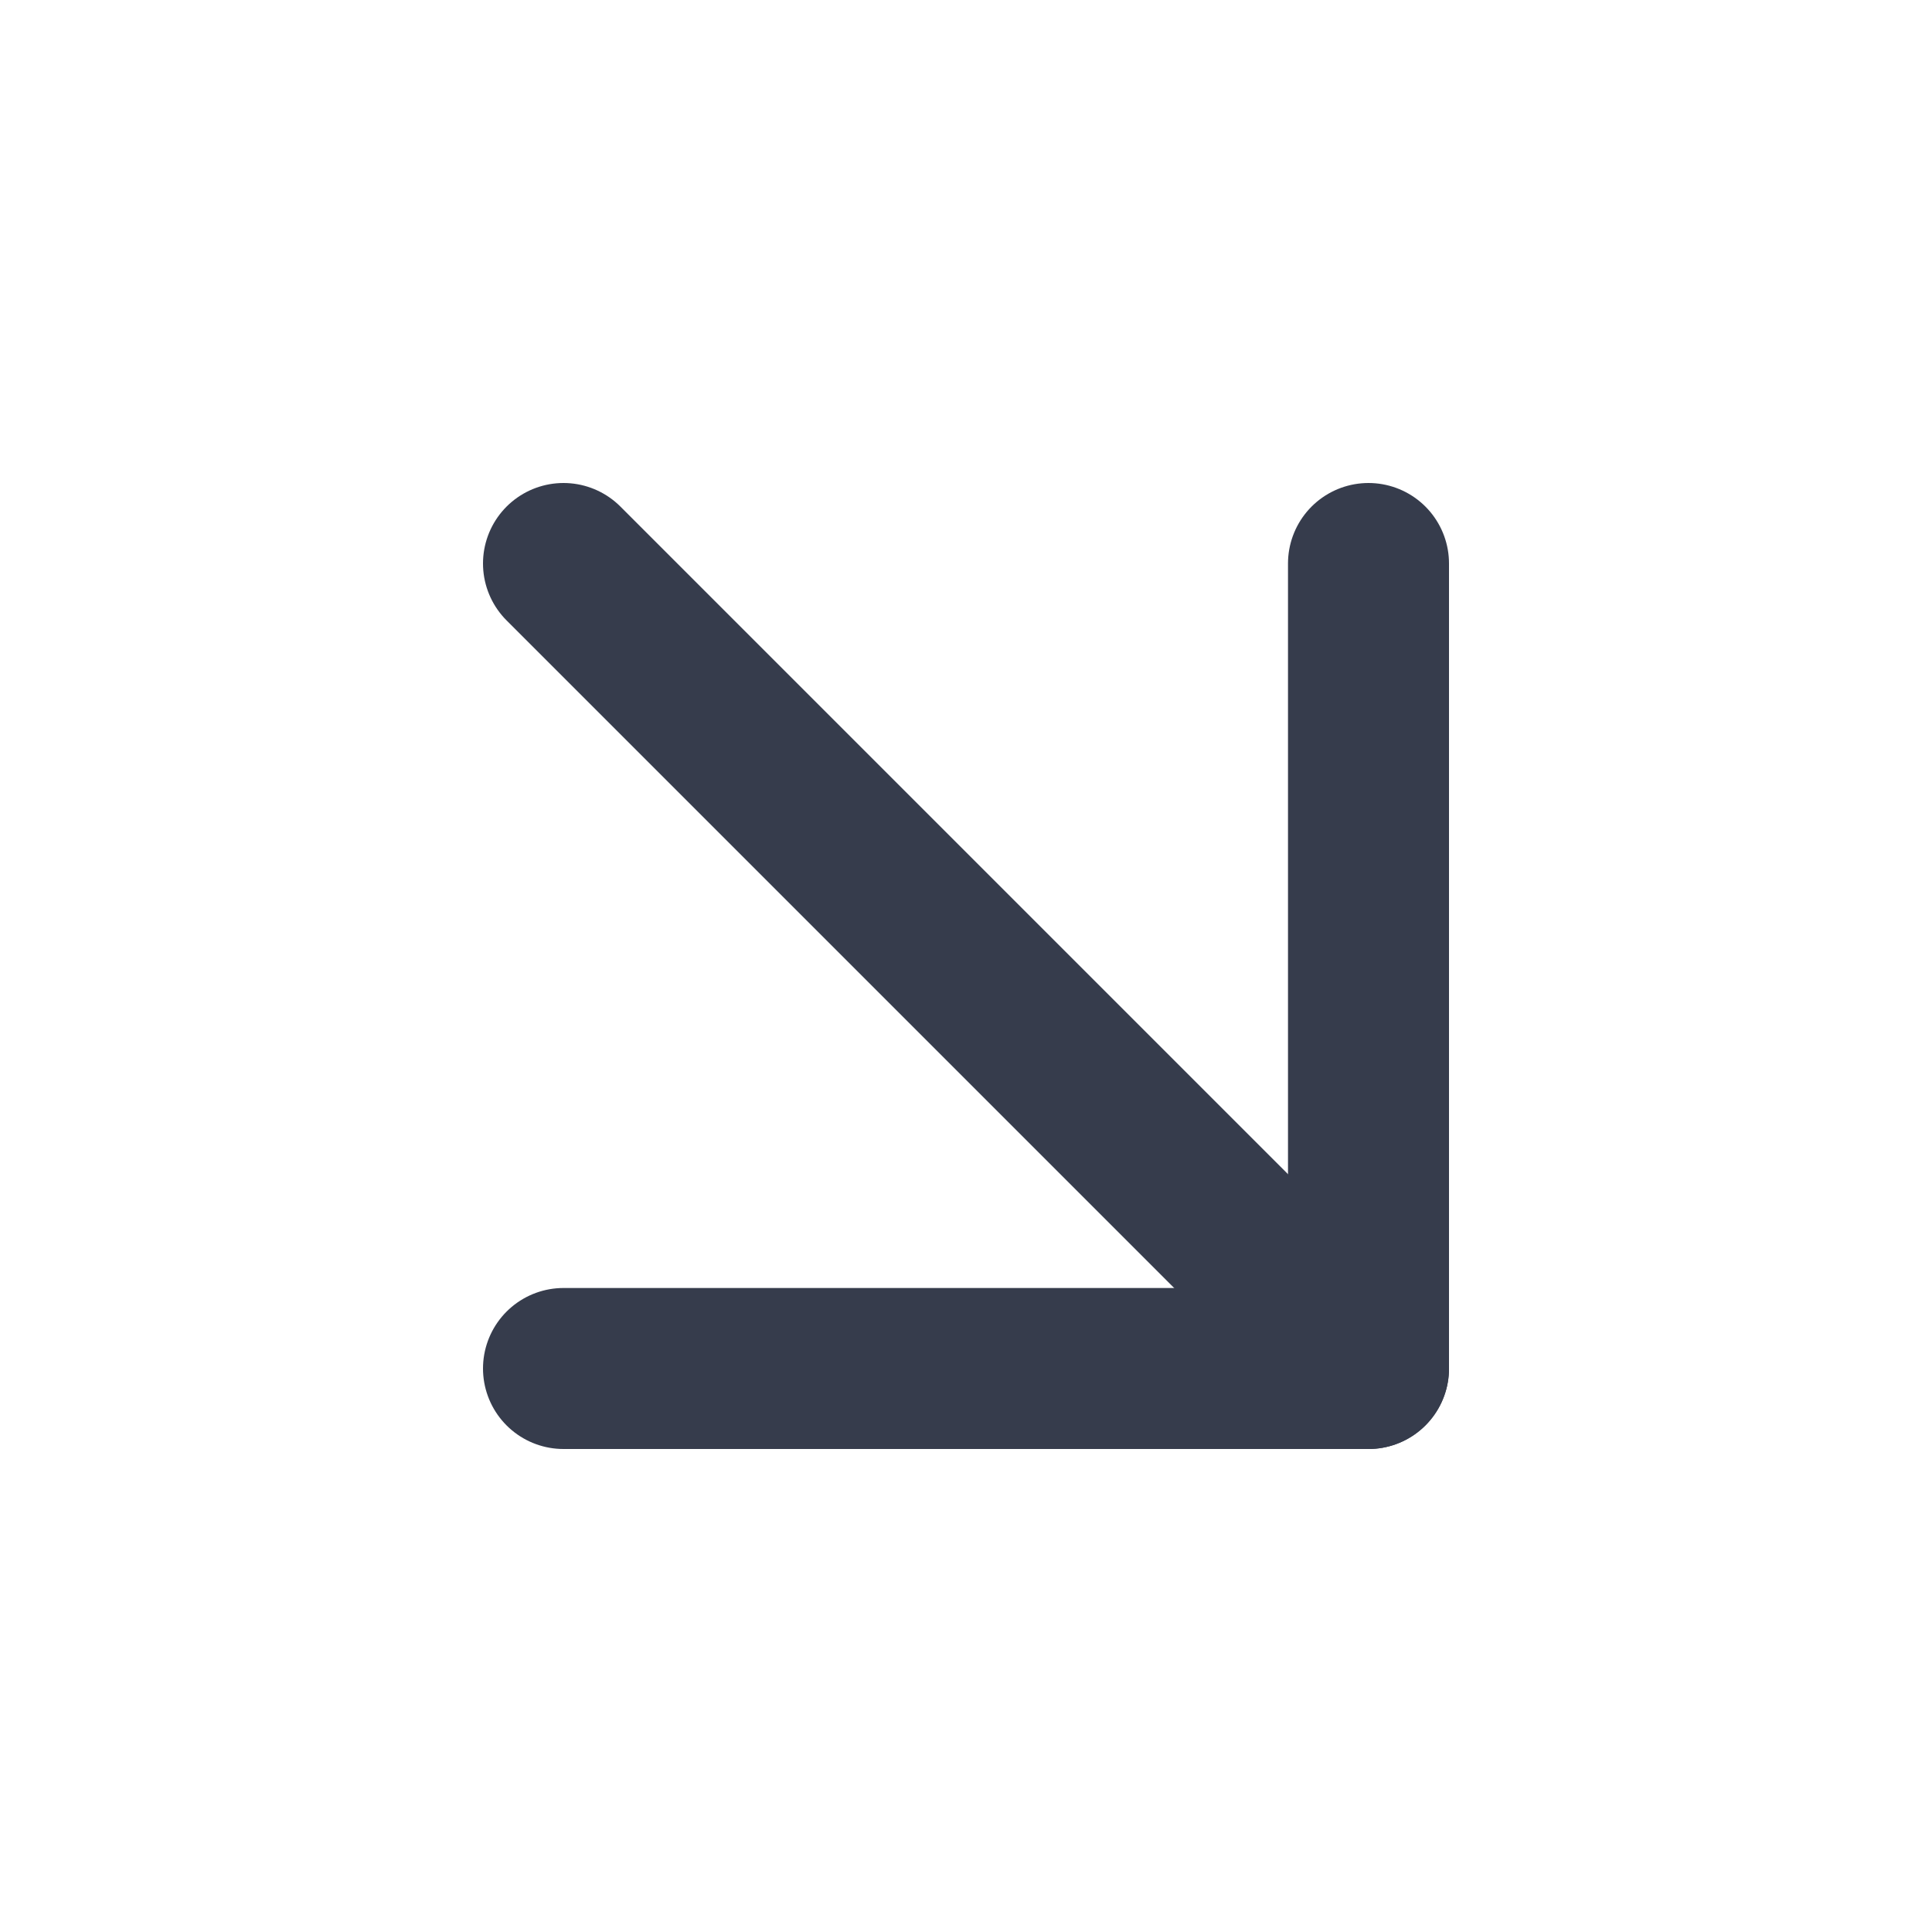
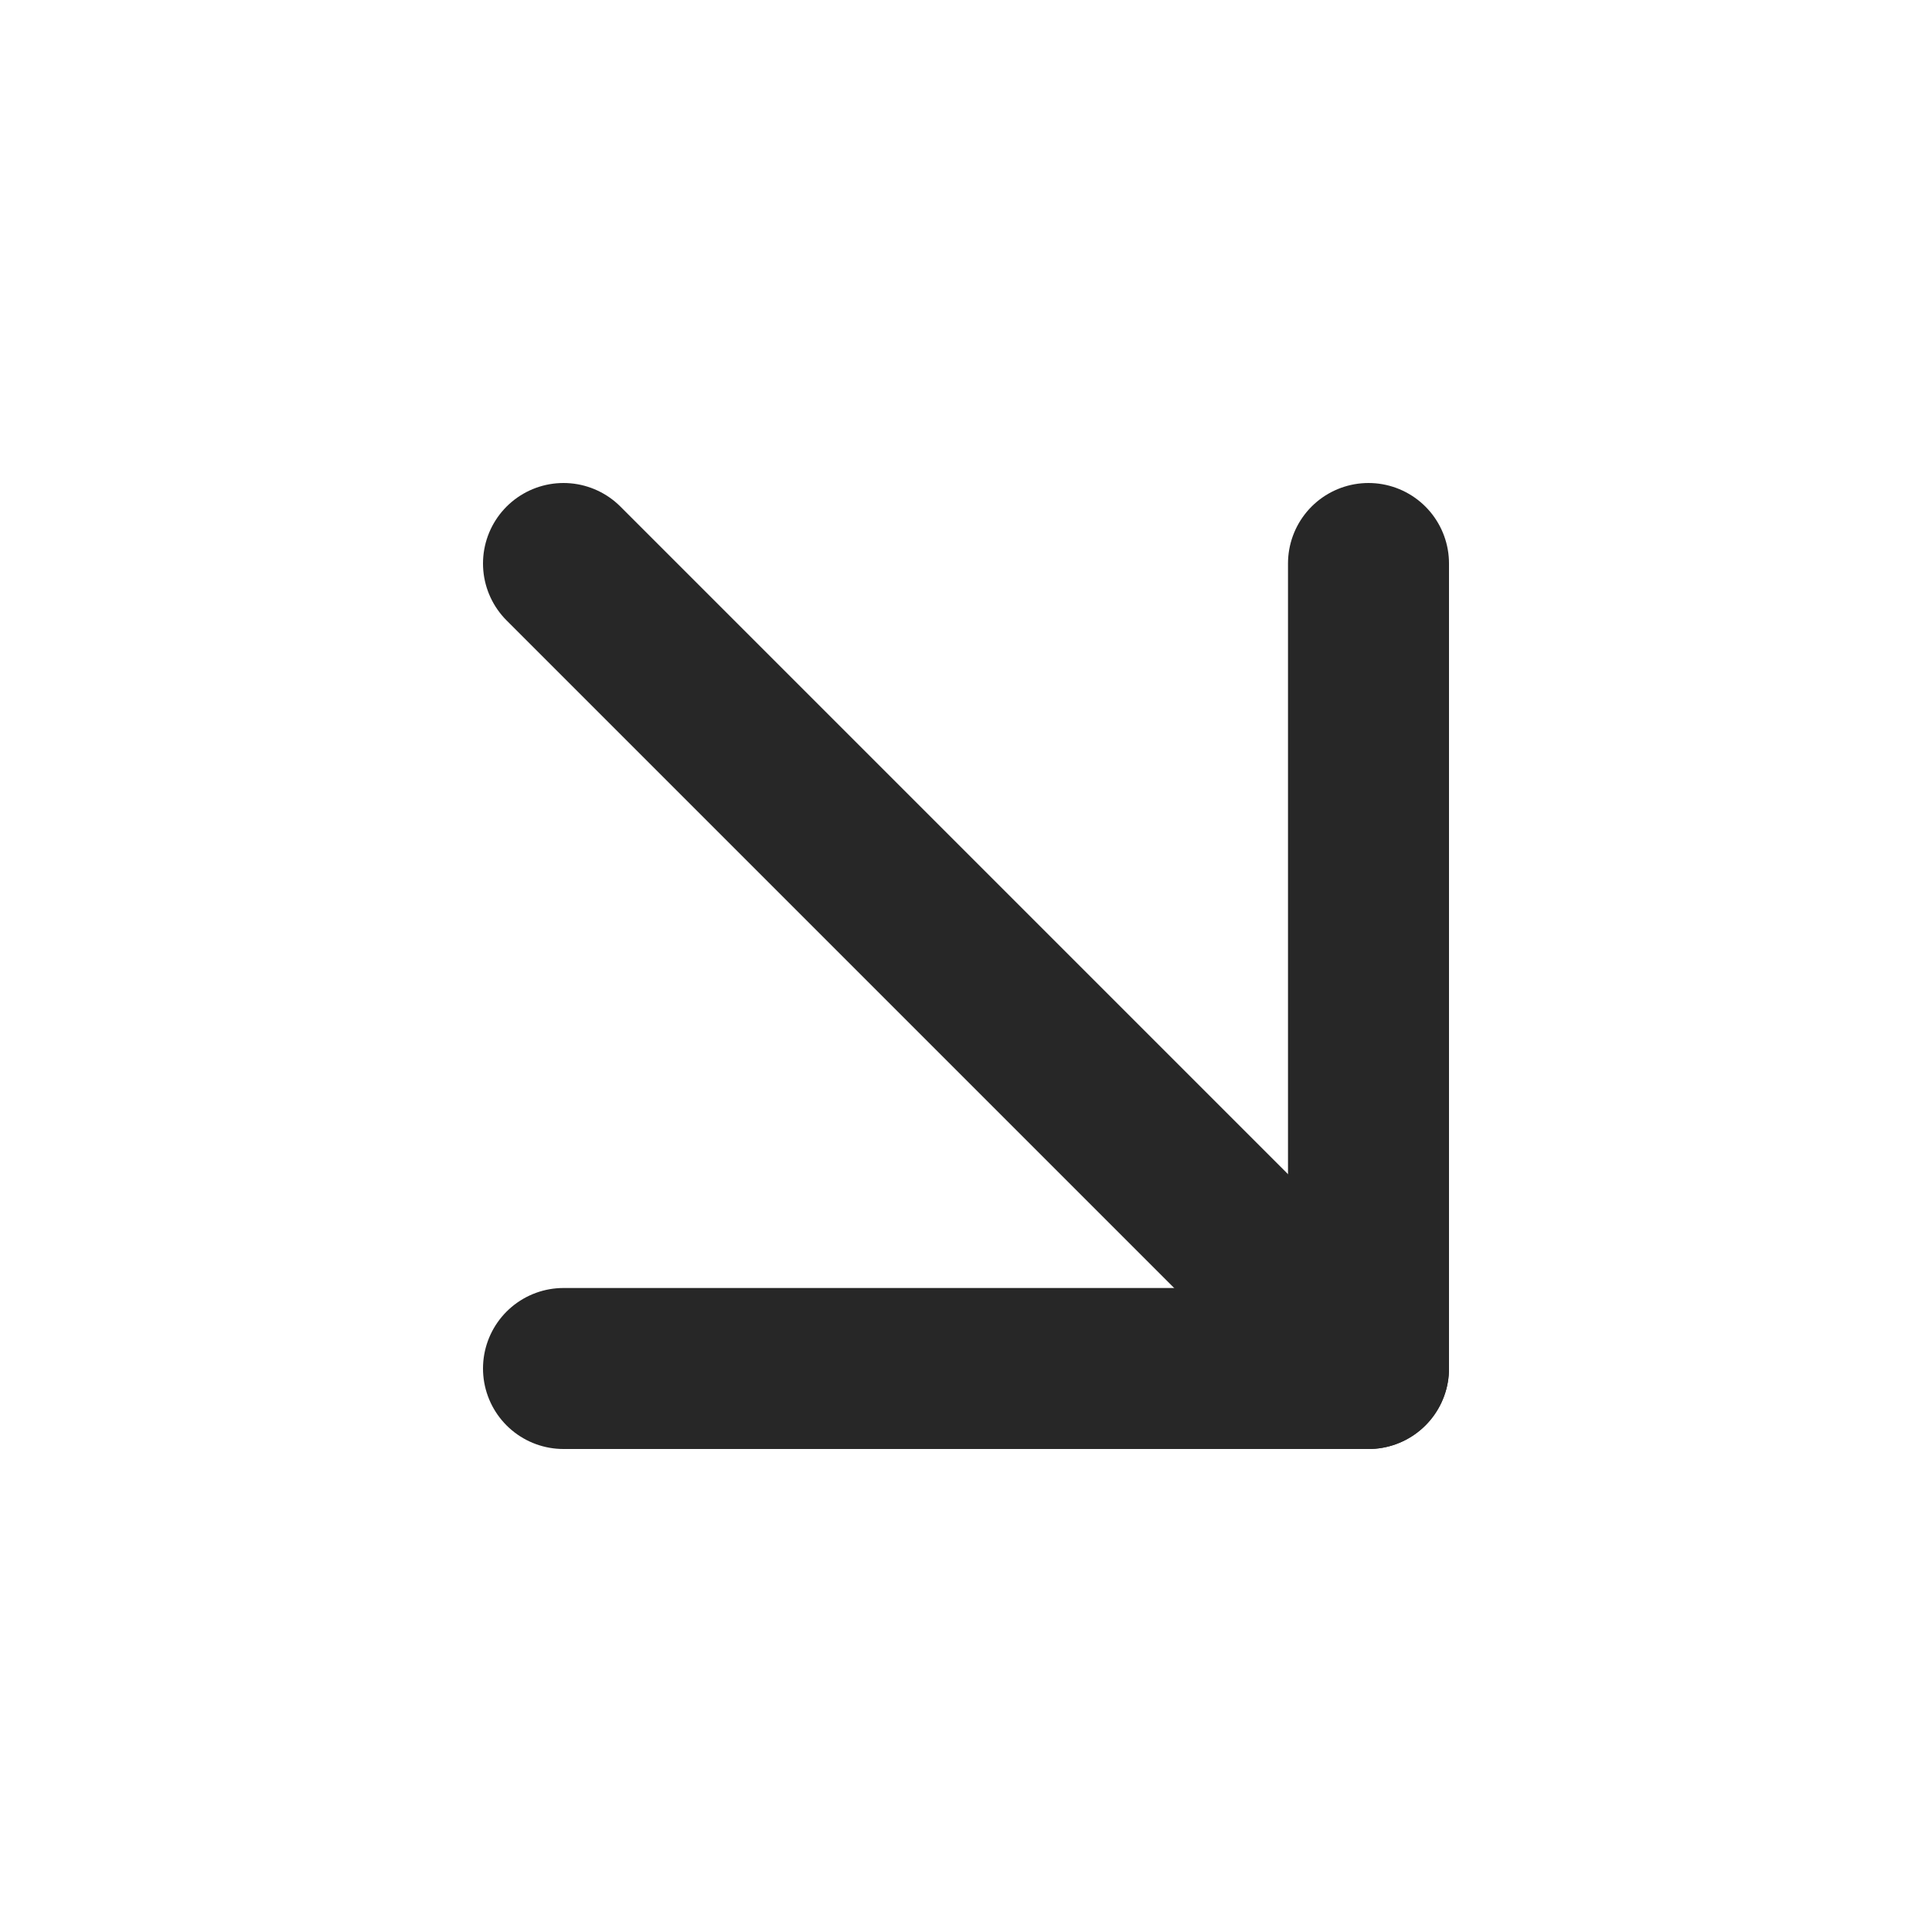
- <svg xmlns="http://www.w3.org/2000/svg" width="17" height="17" viewBox="0 0 24 24" fill="none" stroke="#363c4c" stroke-width="2" stroke-linecap="round" stroke-linejoin="round" class="feather feather-arrow-down-right">
+ <svg xmlns="http://www.w3.org/2000/svg" width="17" height="17" viewBox="0 0 24 24" fill="none" stroke="#272727" stroke-width="2" stroke-linecap="round" stroke-linejoin="round" class="feather feather-arrow-down-right">
  <line x1="7" y1="7" x2="17" y2="17" />
  <polyline points="17 7 17 17 7 17" />
</svg>
